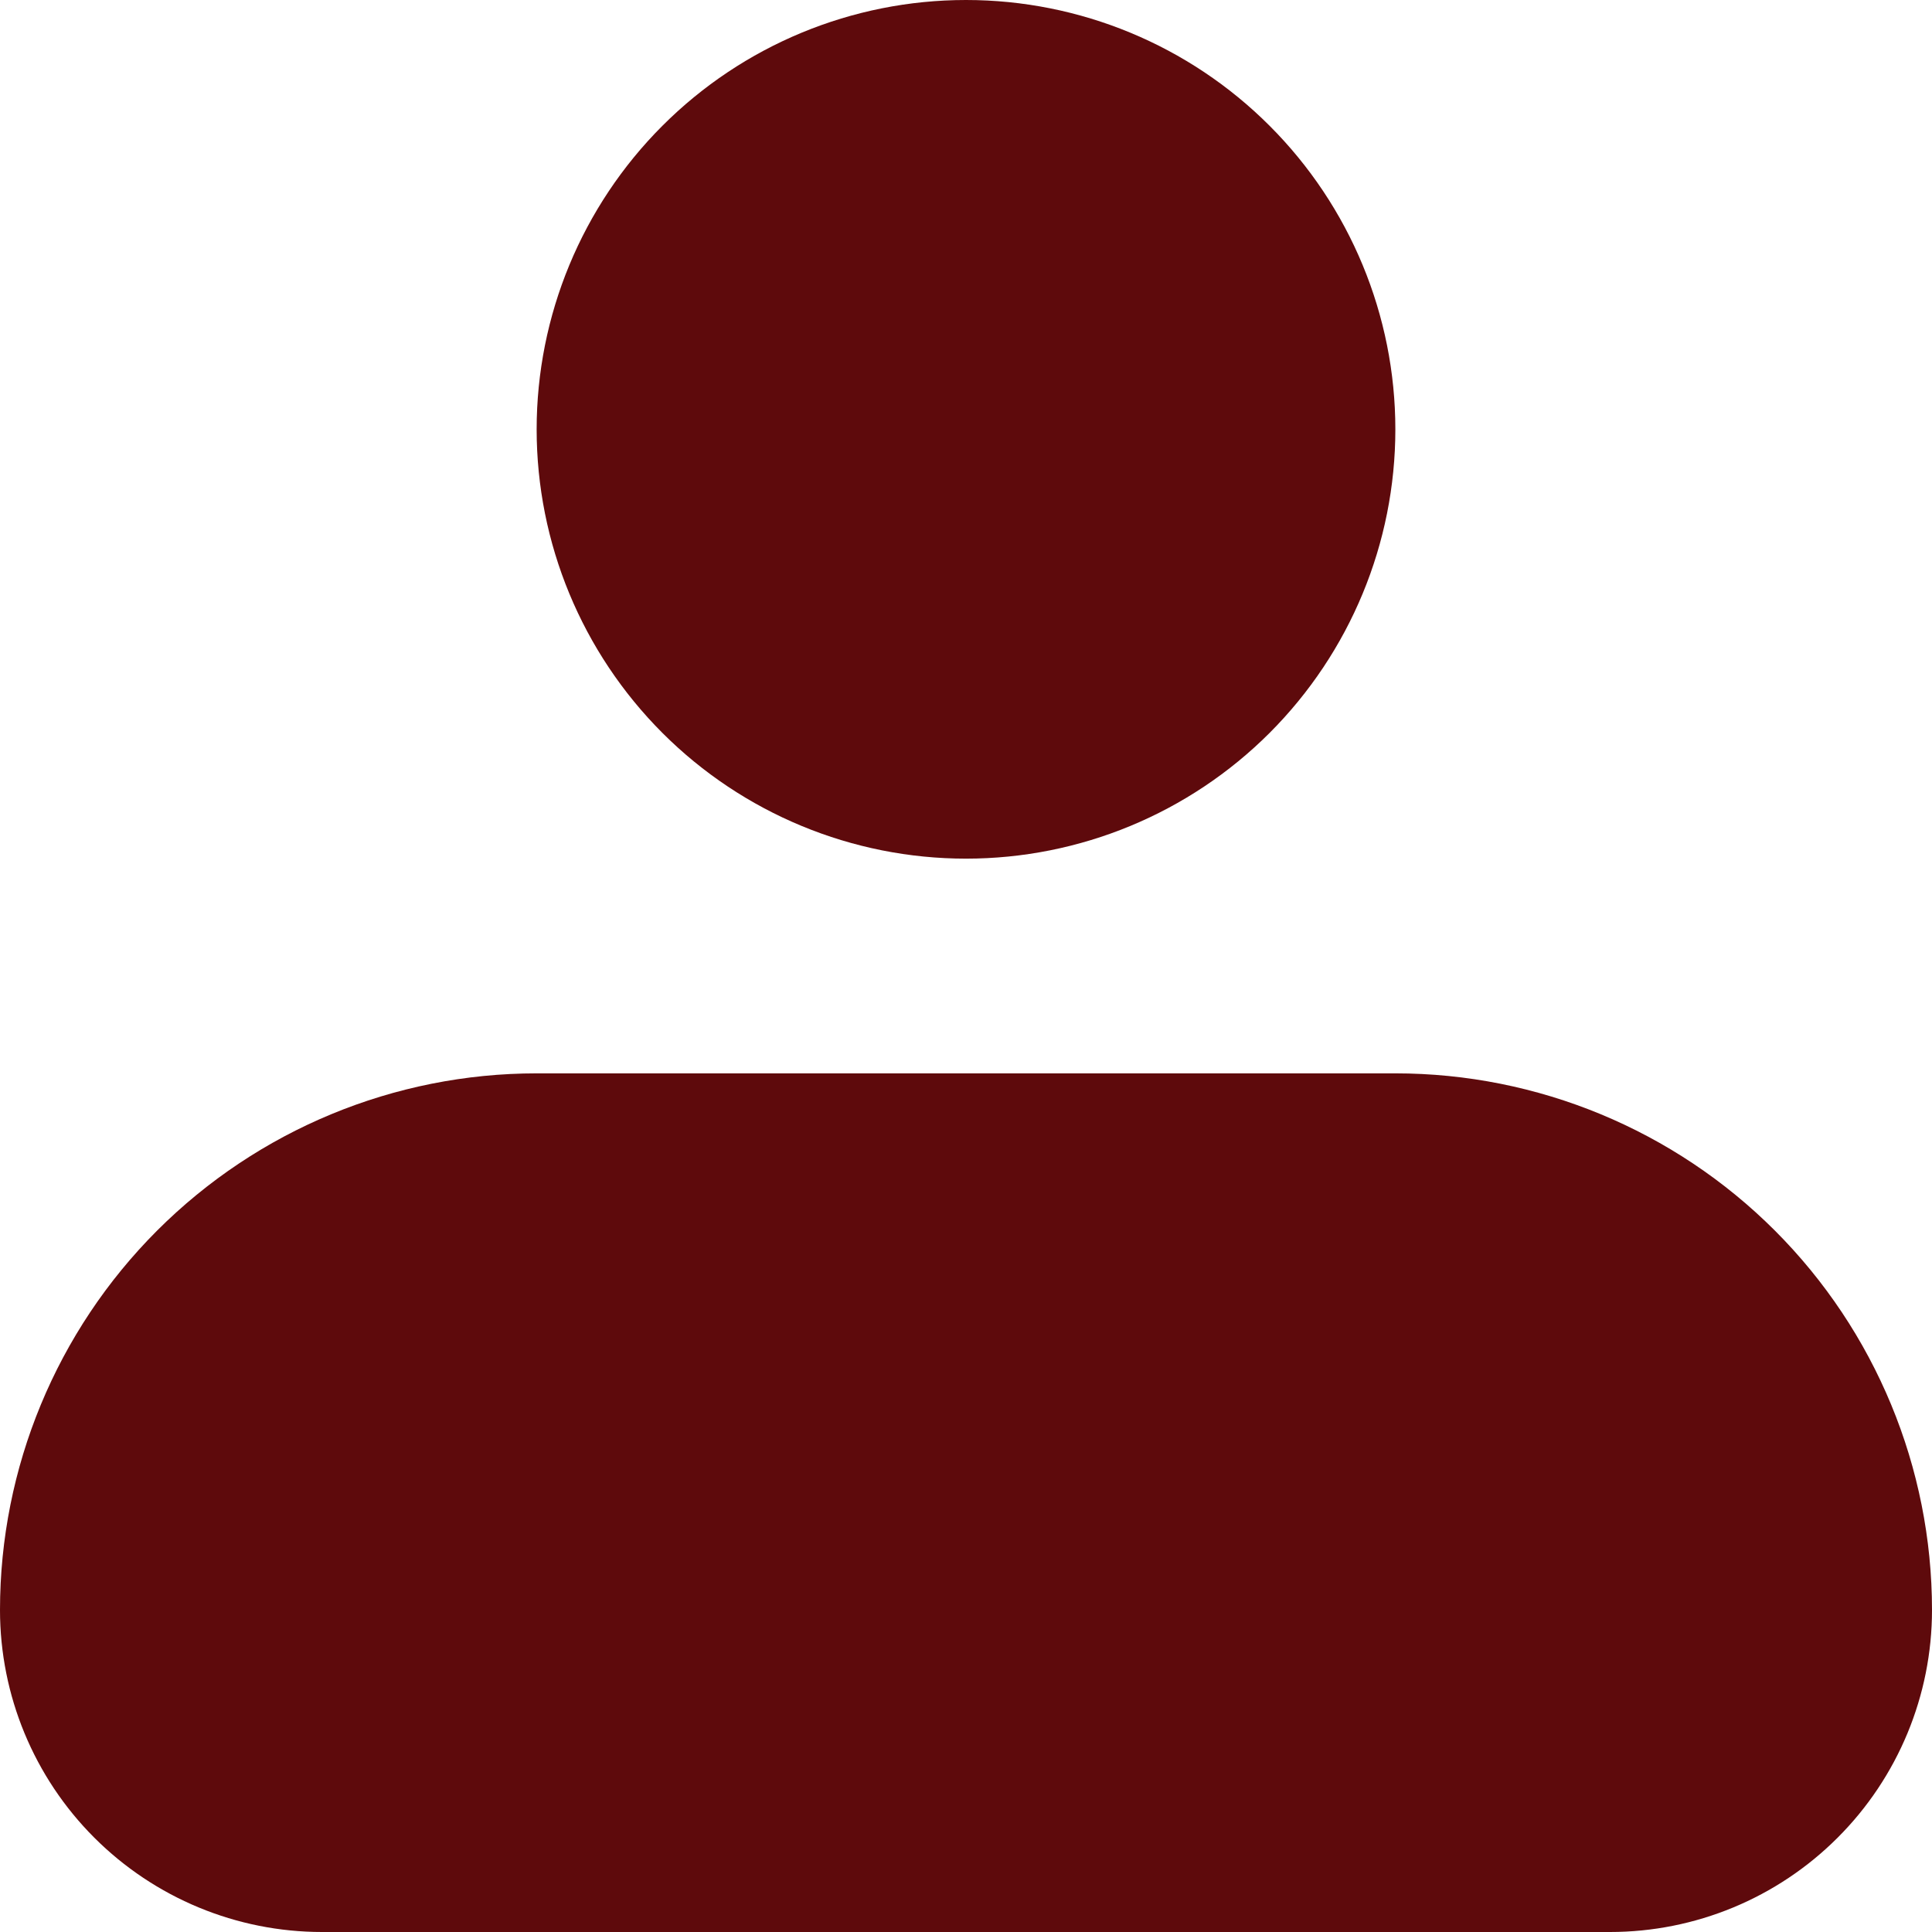
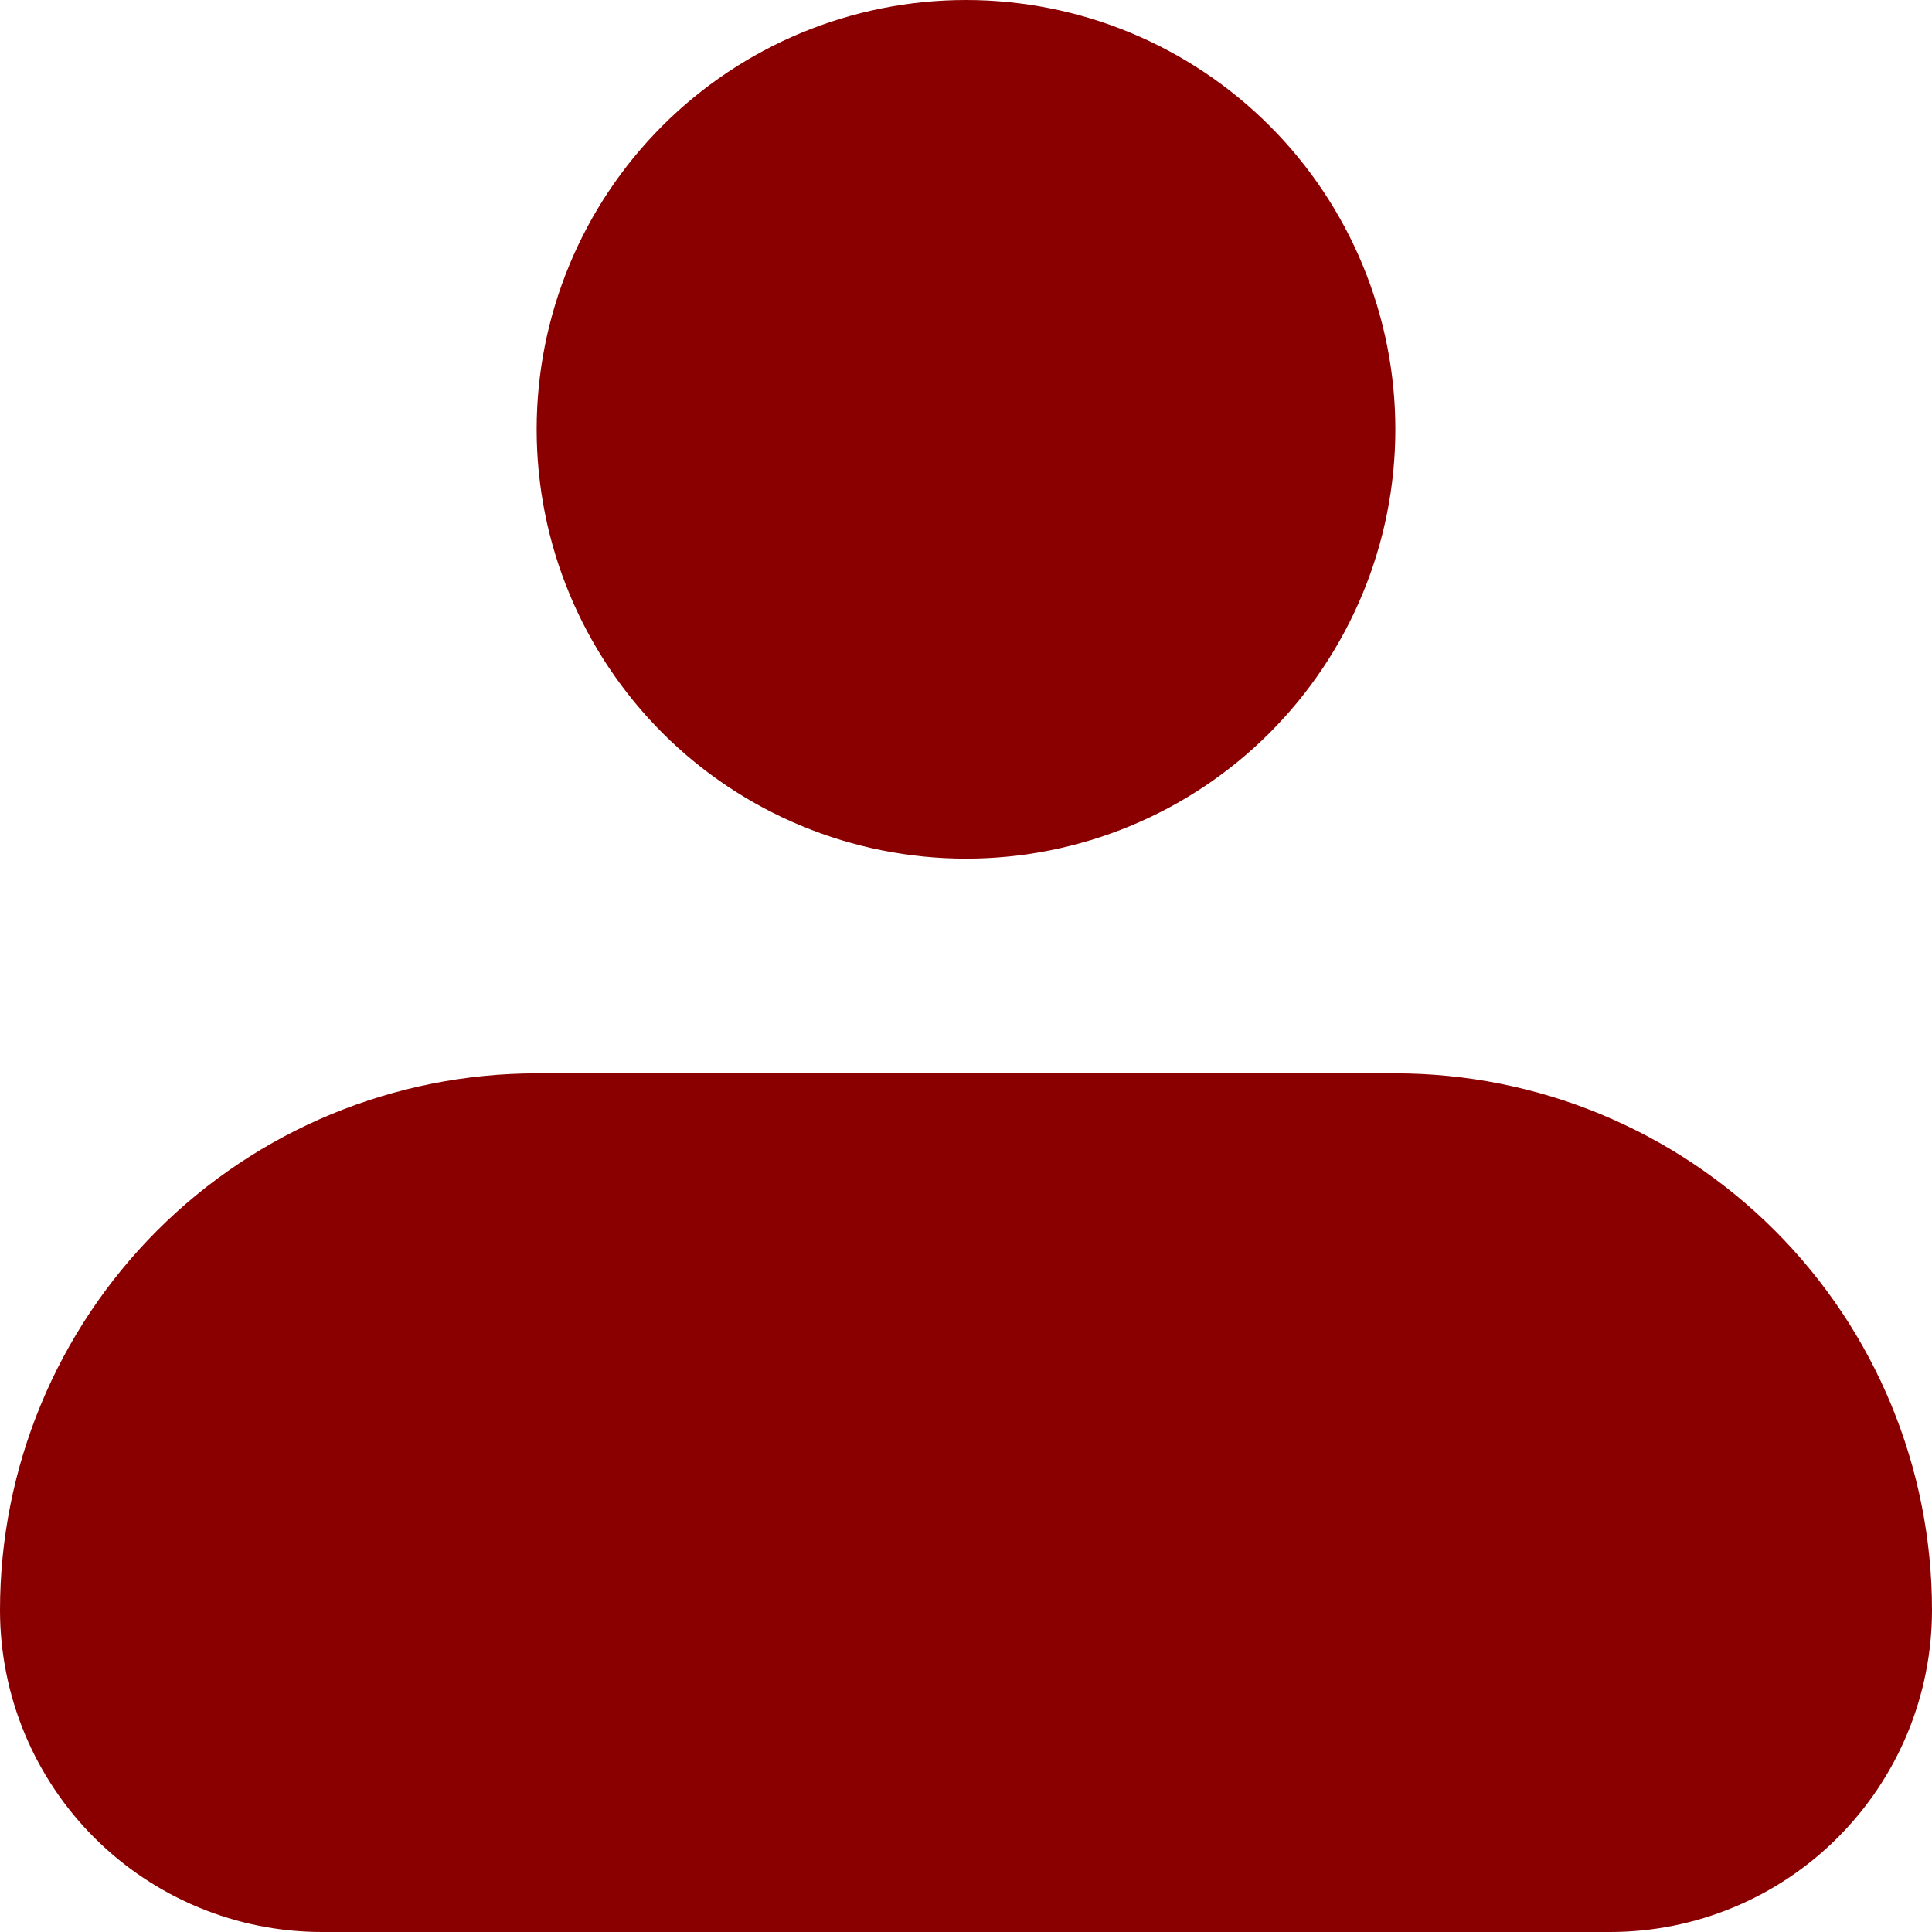
<svg xmlns="http://www.w3.org/2000/svg" width="30" height="30" viewBox="0 0 30 30" fill="none">
-   <path fill-rule="evenodd" clip-rule="evenodd" d="M8.333 6.667C8.333 4.899 9.036 3.203 10.286 1.953C11.536 0.702 13.232 0 15 0C16.768 0 18.464 0.702 19.714 1.953C20.964 3.203 21.667 4.899 21.667 6.667C21.667 8.435 20.964 10.13 19.714 11.381C18.464 12.631 16.768 13.333 15 13.333C13.232 13.333 11.536 12.631 10.286 11.381C9.036 10.13 8.333 8.435 8.333 6.667ZM8.333 16.667C6.123 16.667 4.004 17.545 2.441 19.107C0.878 20.67 0 22.79 0 25C0 26.326 0.527 27.598 1.464 28.535C2.402 29.473 3.674 30 5 30H25C26.326 30 27.598 29.473 28.535 28.535C29.473 27.598 30 26.326 30 25C30 22.79 29.122 20.67 27.559 19.107C25.996 17.545 23.877 16.667 21.667 16.667H8.333Z" fill="#5E0A0C" />
+   <path fill-rule="evenodd" clip-rule="evenodd" d="M8.333 6.667C8.333 4.899 9.036 3.203 10.286 1.953C11.536 0.702 13.232 0 15 0C16.768 0 18.464 0.702 19.714 1.953C20.964 3.203 21.667 4.899 21.667 6.667C21.667 8.435 20.964 10.13 19.714 11.381C18.464 12.631 16.768 13.333 15 13.333C13.232 13.333 11.536 12.631 10.286 11.381C9.036 10.13 8.333 8.435 8.333 6.667ZM8.333 16.667C6.123 16.667 4.004 17.545 2.441 19.107C0.878 20.67 0 22.79 0 25C0 26.326 0.527 27.598 1.464 28.535C2.402 29.473 3.674 30 5 30H25C26.326 30 27.598 29.473 28.535 28.535C29.473 27.598 30 26.326 30 25C30 22.79 29.122 20.67 27.559 19.107C25.996 17.545 23.877 16.667 21.667 16.667H8.333Z" fill="#8A0001" />
</svg>
